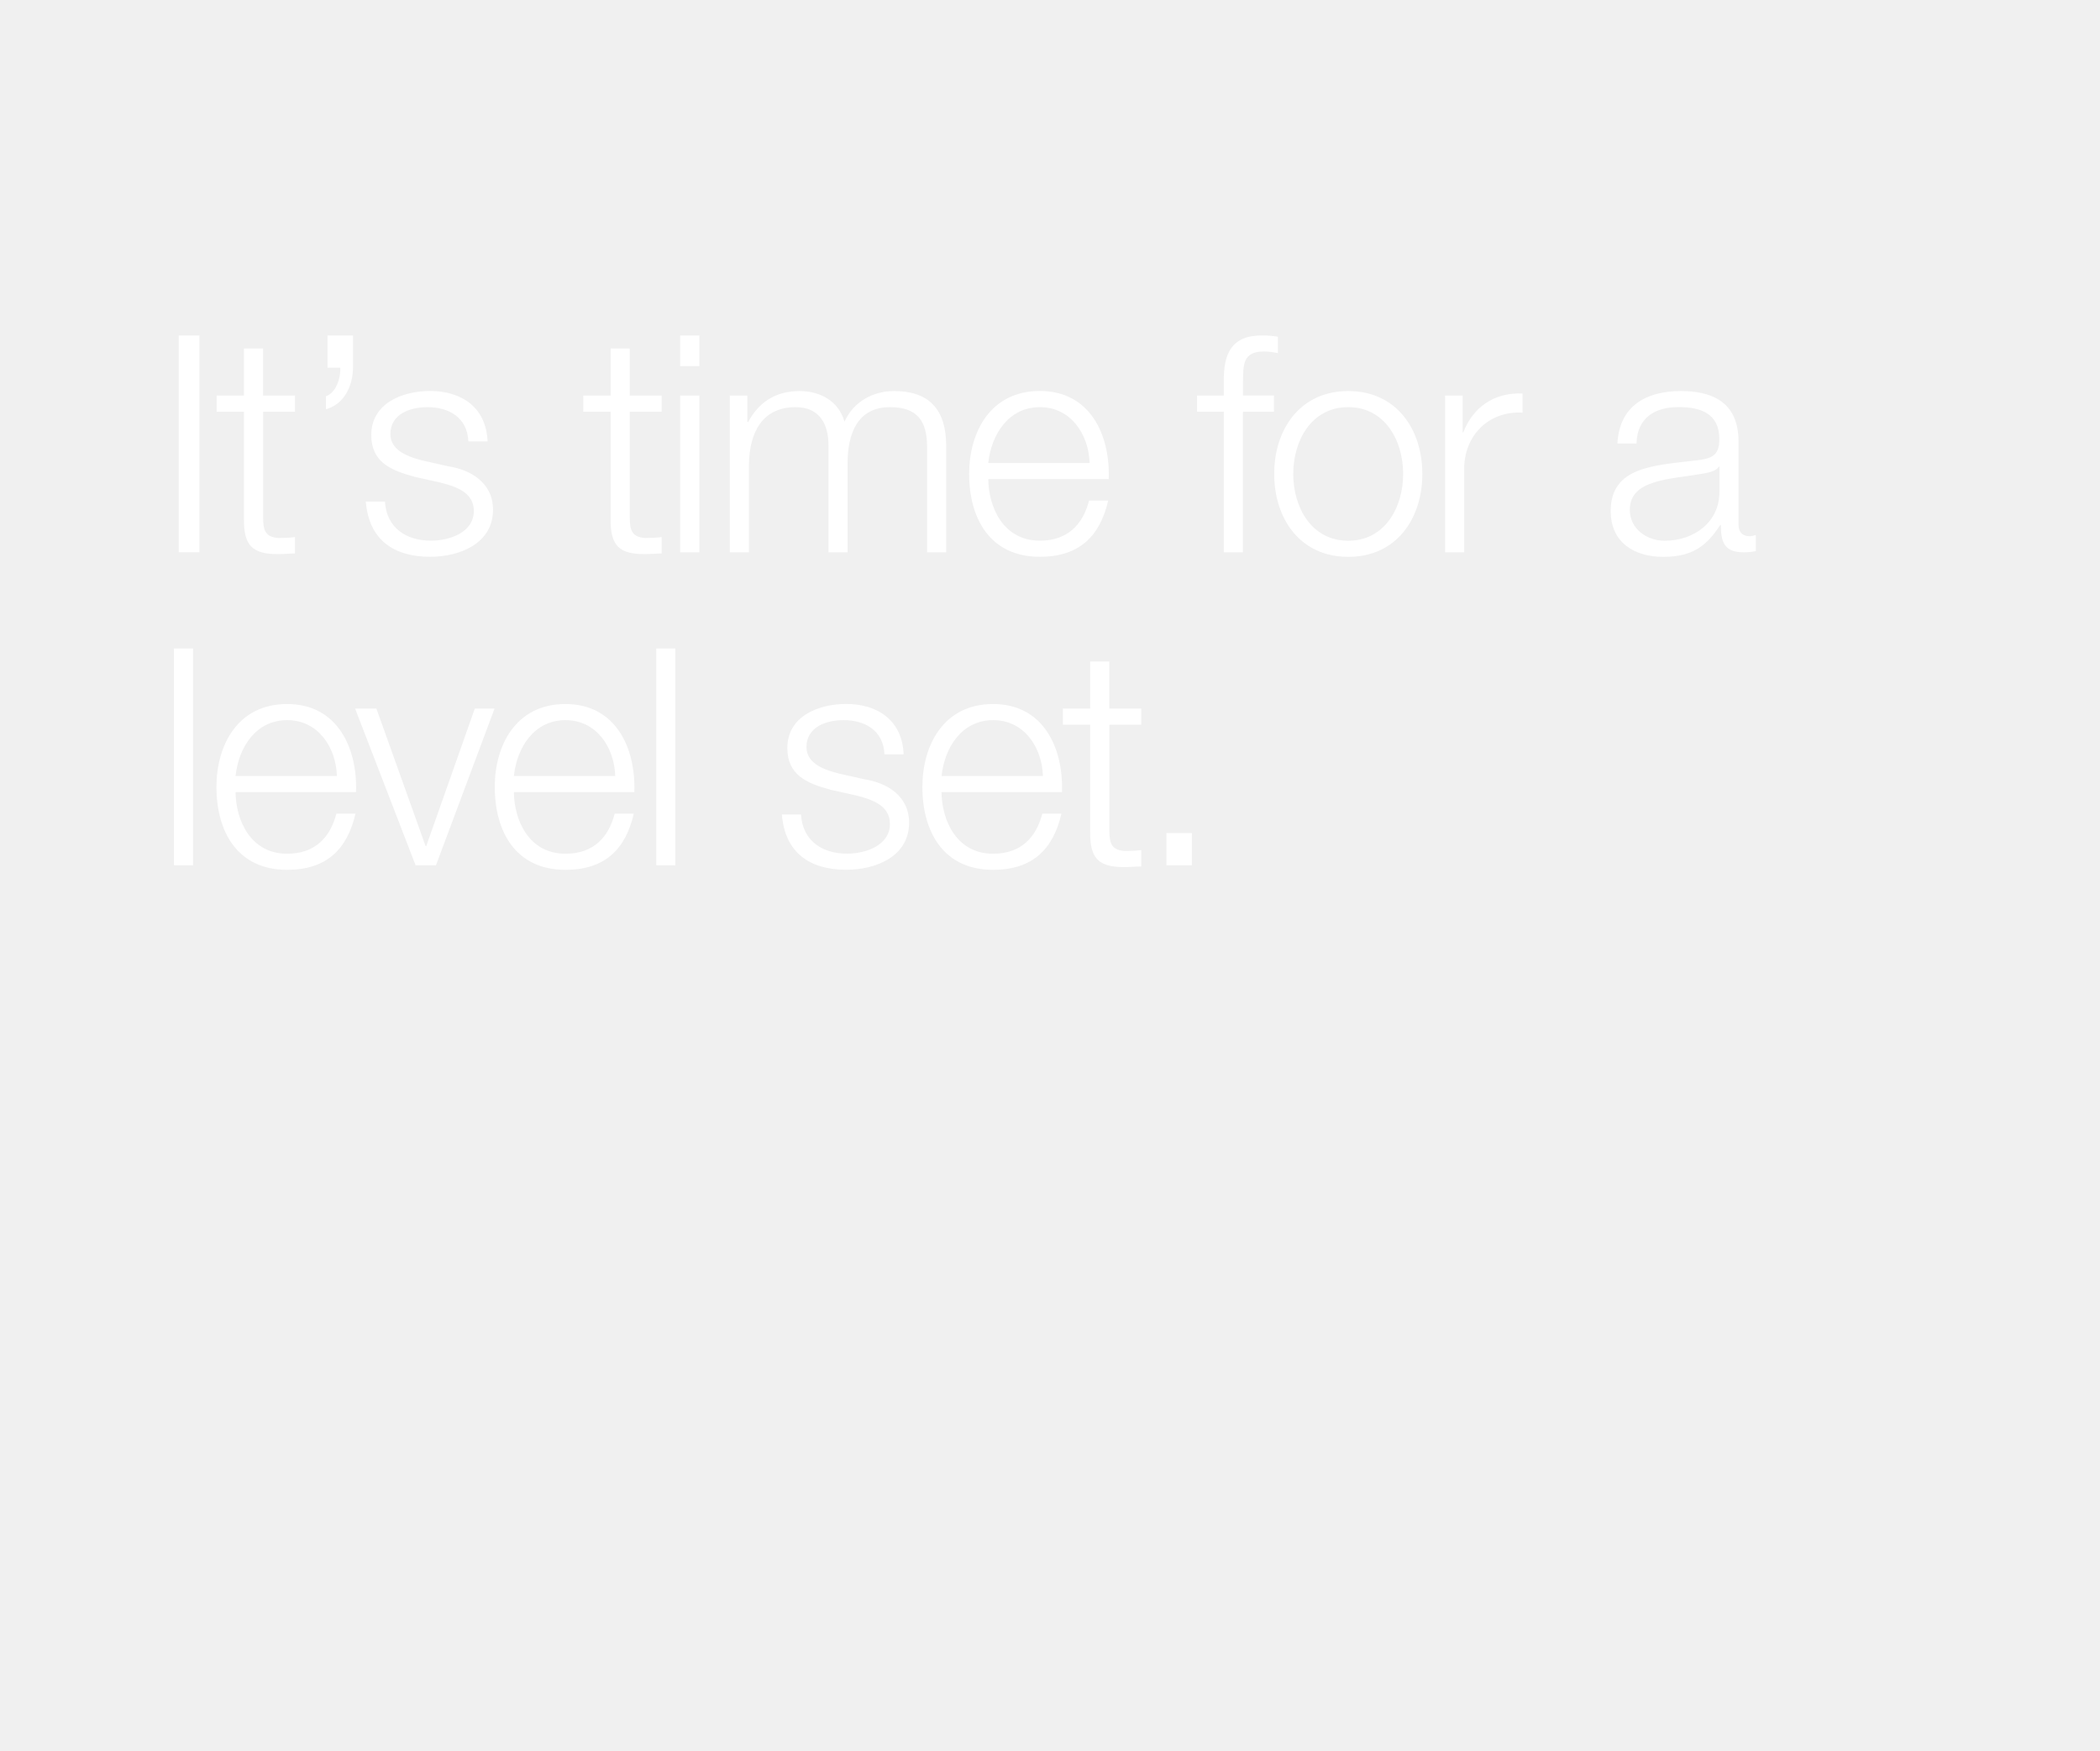
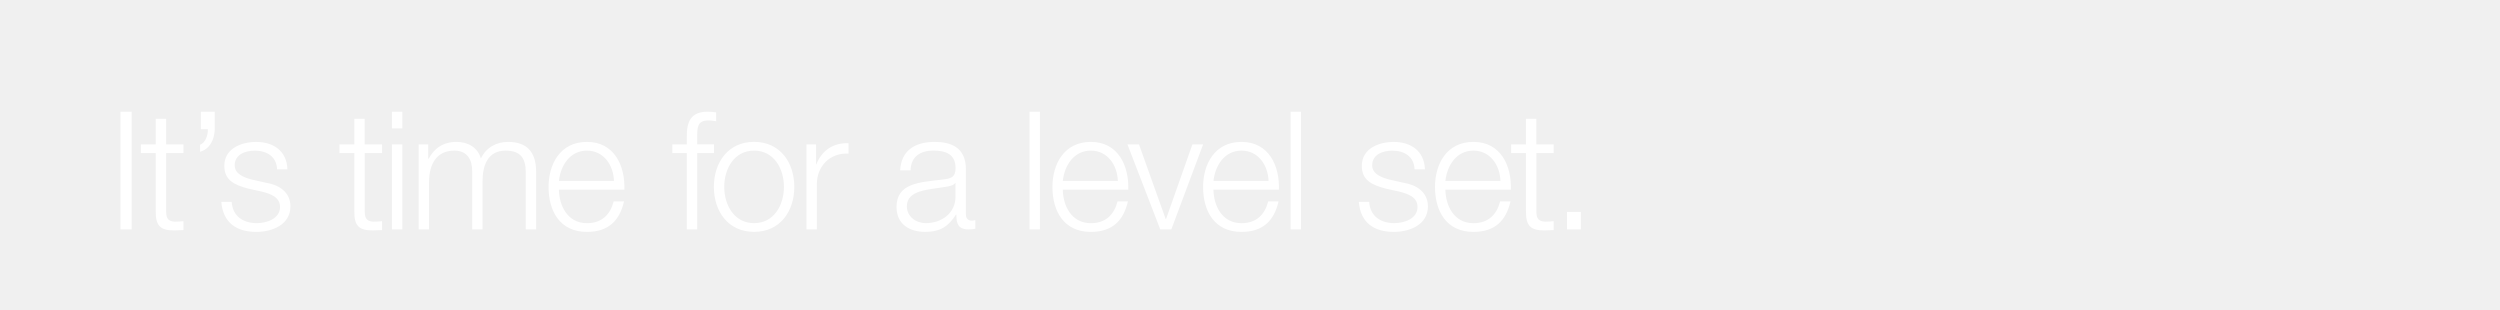
- <svg xmlns="http://www.w3.org/2000/svg" id="Layer_1" viewBox="0 0 300 250">
+ <svg xmlns="http://www.w3.org/2000/svg" id="Layer_1" viewBox="0 0 728 90">
  <style>.st0{fill:#fff}</style>
-   <path class="st0" d="M25.54 47.91h2.95v30.96h-2.95V47.91zM37.59 56.5h4.55v2.3h-4.55v15.09c0 1.78.26 2.82 2.21 2.95.78 0 1.56-.04 2.34-.13v2.34c-.82 0-1.6.09-2.43.09-3.64 0-4.9-1.21-4.86-5.03V58.8h-3.9v-2.3h3.9v-6.72h2.73v6.72zM50.43 47.91v4.64c-.04 2.52-1.21 5.16-3.86 5.9v-1.86c1.47-.52 2.12-2.65 2.04-4.08h-1.82v-4.6h3.64zM66.91 63.05c-.13-3.38-2.73-4.9-5.85-4.9-2.43 0-5.29.95-5.29 3.86 0 2.43 2.78 3.3 4.64 3.77l3.64.82c3.12.48 6.38 2.3 6.38 6.2 0 4.86-4.81 6.72-8.98 6.72-5.2 0-8.76-2.43-9.19-7.89h2.73c.22 3.69 2.95 5.59 6.59 5.59 2.56 0 6.11-1.13 6.11-4.25 0-2.6-2.43-3.47-4.9-4.08l-3.51-.78c-3.56-.95-6.24-2.17-6.24-5.98 0-4.55 4.47-6.29 8.41-6.29 4.47 0 8.02 2.34 8.2 7.2h-2.74zM89.97 56.5h4.55v2.3h-4.55v15.09c0 1.78.26 2.82 2.21 2.95.78 0 1.56-.04 2.34-.13v2.34c-.82 0-1.6.09-2.43.09-3.64 0-4.9-1.21-4.86-5.03V58.8h-3.9v-2.3h3.9v-6.72h2.73v6.72zM97.17 47.91h2.73v4.38h-2.73v-4.38zm0 8.59h2.73v22.38h-2.73V56.5zM104.24 56.5h2.52v3.77h.13c1.43-2.69 3.77-4.42 7.33-4.42 2.95 0 5.59 1.43 6.42 4.38 1.34-2.95 4.16-4.38 7.11-4.38 4.9 0 7.42 2.56 7.42 7.85v15.18h-2.73V63.83c0-3.69-1.39-5.68-5.29-5.68-4.73 0-6.07 3.9-6.07 8.07v12.66h-2.73V63.7c.04-3.04-1.21-5.55-4.68-5.55-4.73 0-6.63 3.56-6.68 8.24v12.49h-2.73V56.5zM141.18 68.42c.04 3.99 2.12 8.8 7.37 8.8 3.99 0 6.16-2.34 7.03-5.72h2.73c-1.17 5.07-4.12 8.02-9.76 8.02-7.11 0-10.1-5.46-10.1-11.84 0-5.9 2.99-11.84 10.1-11.84 7.2 0 10.06 6.29 9.84 12.58h-17.21zm14.48-2.29c-.13-4.12-2.69-7.98-7.11-7.98-4.47 0-6.94 3.9-7.37 7.98h14.48zM181.98 58.8h-4.42v20.08h-2.73V58.8h-3.82v-2.3h3.82v-2.04c-.04-3.86 1.04-6.55 5.42-6.55.78 0 1.43.04 2.3.17v2.34c-.74-.13-1.34-.22-1.99-.22-3.04 0-2.95 1.91-2.99 4.34v1.95h4.42v2.31zM203.19 67.69c0 6.42-3.73 11.84-10.58 11.84s-10.58-5.42-10.58-11.84 3.73-11.84 10.58-11.84 10.58 5.42 10.58 11.84zm-18.44 0c0 4.77 2.6 9.54 7.85 9.54s7.85-4.77 7.85-9.54-2.6-9.54-7.85-9.54-7.85 4.77-7.85 9.54zM206.43 56.5h2.52v5.25h.09c1.39-3.6 4.42-5.72 8.46-5.55v2.73c-4.94-.26-8.33 3.38-8.33 8.02v11.93h-2.73V56.5zM231.06 63.35c.26-5.25 3.95-7.5 9.06-7.5 3.95 0 8.24 1.21 8.24 7.2v11.88c0 1.04.52 1.65 1.6 1.65.3 0 .65-.09.87-.17v2.3c-.61.13-1.04.17-1.78.17-2.78 0-3.21-1.56-3.21-3.9h-.09c-1.91 2.91-3.86 4.55-8.15 4.55-4.12 0-7.5-2.04-7.5-6.55 0-6.29 6.11-6.5 12.01-7.2 2.25-.26 3.51-.56 3.51-3.04 0-3.69-2.64-4.6-5.85-4.6-3.38 0-5.9 1.56-5.98 5.2h-2.73zm14.57 3.3h-.09c-.35.65-1.56.87-2.3 1-4.64.82-10.41.78-10.41 5.16 0 2.73 2.43 4.42 4.99 4.42 4.16 0 7.85-2.65 7.81-7.02v-3.56z" />
-   <g>
-     <path class="st0" d="M24.85 92.62h2.73v30.96h-2.73V92.62zM33.65 113.13c.04 3.99 2.12 8.8 7.37 8.8 3.99 0 6.16-2.34 7.03-5.72h2.73c-1.17 5.07-4.12 8.02-9.76 8.02-7.11 0-10.1-5.46-10.1-11.84 0-5.9 2.99-11.84 10.1-11.84 7.2 0 10.06 6.29 9.84 12.58H33.65zm14.48-2.3c-.13-4.12-2.69-7.98-7.11-7.98-4.47 0-6.94 3.9-7.37 7.98h14.48zM50.73 101.2h3.04l7.03 19.64h.09l6.94-19.64h2.82l-8.37 22.38h-2.91l-8.64-22.38zM73.41 113.13c.04 3.99 2.12 8.8 7.37 8.8 3.99 0 6.16-2.34 7.03-5.72h2.73c-1.17 5.07-4.12 8.02-9.76 8.02-7.11 0-10.1-5.46-10.1-11.84 0-5.9 2.99-11.84 10.1-11.84 7.2 0 10.06 6.29 9.84 12.58H73.41zm14.48-2.3c-.13-4.12-2.69-7.98-7.11-7.98-4.47 0-6.94 3.9-7.37 7.98h14.48zM93.75 92.62h2.73v30.96h-2.73V92.62zM126.35 107.75c-.13-3.38-2.73-4.9-5.85-4.9-2.43 0-5.29.95-5.29 3.86 0 2.43 2.78 3.3 4.64 3.77l3.64.82c3.12.48 6.38 2.3 6.38 6.2 0 4.86-4.81 6.72-8.98 6.72-5.2 0-8.76-2.43-9.19-7.89h2.73c.22 3.69 2.95 5.59 6.59 5.59 2.56 0 6.11-1.13 6.11-4.25 0-2.6-2.43-3.47-4.9-4.08l-3.51-.78c-3.56-.95-6.24-2.17-6.24-5.98 0-4.55 4.47-6.29 8.41-6.29 4.47 0 8.02 2.34 8.2 7.2h-2.74zM134.5 113.13c.04 3.99 2.12 8.8 7.37 8.8 3.99 0 6.16-2.34 7.03-5.72h2.73c-1.17 5.07-4.12 8.02-9.76 8.02-7.11 0-10.1-5.46-10.1-11.84 0-5.9 2.99-11.84 10.1-11.84 7.2 0 10.06 6.29 9.84 12.58H134.5zm14.49-2.3c-.13-4.12-2.69-7.98-7.11-7.98-4.47 0-6.94 3.9-7.37 7.98h14.48zM158.48 101.2h4.55v2.3h-4.55v15.09c0 1.78.26 2.82 2.21 2.95.78 0 1.56-.04 2.34-.13v2.34c-.82 0-1.6.09-2.43.09-3.64 0-4.9-1.21-4.86-5.03V103.5h-3.9v-2.3h3.9v-6.72h2.73v6.72zM166.63 123.58v-4.6h3.64v4.6h-3.64z" />
-   </g>
+   <path class="st0" d="M35.08 32.53h3.26V66.8h-3.26V32.53zM48.38 42.04h5.04v2.54h-5.04v16.71c0 1.97.29 3.12 2.45 3.26.86 0 1.73-.05 2.59-.14V67c-.91 0-1.78.1-2.69.1-4.03 0-5.42-1.34-5.38-5.57V44.58h-4.32v-2.54h4.32V34.6h3.02v7.44zM62.53 32.53v5.14c-.05 2.78-1.34 5.71-4.27 6.53v-2.06c1.63-.58 2.35-2.93 2.26-4.51H58.5v-5.09h4.03zM80.68 49.29c-.14-3.74-3.02-5.42-6.48-5.42-2.69 0-5.86 1.06-5.86 4.27 0 2.69 3.07 3.65 5.14 4.18l4.03.91c3.46.53 7.06 2.54 7.06 6.86 0 5.38-5.33 7.44-9.94 7.44-5.76 0-9.7-2.69-10.18-8.74h3.02c.24 4.08 3.26 6.19 7.3 6.19 2.83 0 6.77-1.25 6.77-4.7 0-2.88-2.69-3.84-5.42-4.51l-3.89-.86c-3.94-1.06-6.91-2.4-6.91-6.62 0-5.04 4.94-6.96 9.31-6.96 4.94 0 8.88 2.59 9.07 7.97h-3.02zM106.21 42.04h5.04v2.54h-5.04v16.71c0 1.97.29 3.12 2.45 3.26.86 0 1.73-.05 2.59-.14V67c-.91 0-1.78.1-2.69.1-4.03 0-5.42-1.34-5.38-5.57V44.58h-4.32v-2.54h4.32V34.6h3.02v7.44zM114.13 32.53h3.02v4.85h-3.02v-4.85zm0 9.51h3.02v24.77h-3.02V42.04zM121.91 42.04h2.78v4.18h.14c1.58-2.98 4.18-4.9 8.11-4.9 3.26 0 6.19 1.58 7.1 4.85 1.49-3.26 4.61-4.85 7.87-4.85 5.42 0 8.21 2.83 8.21 8.69v16.8h-3.02V50.15c0-4.08-1.54-6.29-5.86-6.29-5.23 0-6.72 4.32-6.72 8.93v14.02h-3.02V50c.05-3.36-1.34-6.14-5.18-6.14-5.23 0-7.34 3.94-7.39 9.12v13.83h-3.02V42.04zM162.76 55.24c.05 4.42 2.35 9.75 8.16 9.75 4.42 0 6.82-2.59 7.78-6.34h3.02c-1.3 5.62-4.56 8.88-10.8 8.88-7.87 0-11.18-6.05-11.18-13.1 0-6.53 3.31-13.11 11.18-13.11 7.97 0 11.14 6.96 10.9 13.92h-19.06zm16.03-2.55c-.14-4.56-2.98-8.83-7.87-8.83-4.94 0-7.68 4.32-8.16 8.83h16.03zM207.93 44.58h-4.9v22.23H200V44.58h-4.22v-2.54H200v-2.26c-.05-4.27 1.15-7.25 6-7.25.86 0 1.58.05 2.54.19v2.59c-.82-.14-1.49-.24-2.21-.24-3.36 0-3.26 2.11-3.31 4.8v2.16h4.9v2.55zM231.3 54.42c0 7.1-4.13 13.1-11.71 13.1-7.58 0-11.71-6-11.71-13.1s4.13-13.11 11.71-13.11c7.58.01 11.71 6.01 11.71 13.11zm-20.4 0c0 5.28 2.88 10.56 8.69 10.56s8.69-5.28 8.69-10.56-2.88-10.56-8.69-10.56-8.69 5.28-8.69 10.56zM234.85 42.04h2.78v5.81h.1c1.54-3.98 4.9-6.34 9.36-6.14v3.02c-5.47-.29-9.22 3.74-9.22 8.88v13.2h-3.02V42.04zM262.12 49.62c.29-5.81 4.37-8.3 10.03-8.3 4.37 0 9.12 1.34 9.12 7.97v13.15c0 1.15.58 1.82 1.78 1.82.34 0 .72-.1.96-.19v2.54c-.67.14-1.15.19-1.97.19-3.07 0-3.55-1.73-3.55-4.32h-.1c-2.11 3.22-4.27 5.04-9.02 5.04-4.56 0-8.3-2.26-8.3-7.25 0-6.96 6.77-7.2 13.3-7.97 2.5-.29 3.89-.62 3.89-3.36 0-4.08-2.93-5.09-6.48-5.09-3.74 0-6.53 1.73-6.62 5.76h-3.04zm16.12 3.65h-.1c-.38.72-1.73.96-2.54 1.1-5.14.91-11.52.86-11.52 5.71 0 3.02 2.69 4.9 5.52 4.9 4.61 0 8.69-2.93 8.64-7.78v-3.93zM299.8 32.53h3.02V66.8h-3.02V32.53zM309.49 55.24c.05 4.42 2.35 9.75 8.16 9.75 4.42 0 6.82-2.59 7.78-6.34h3.02c-1.3 5.62-4.56 8.88-10.8 8.88-7.87 0-11.18-6.05-11.18-13.1 0-6.53 3.31-13.11 11.18-13.11 7.97 0 11.14 6.96 10.9 13.92h-19.06zm16.03-2.55c-.14-4.56-2.98-8.83-7.87-8.83-4.94 0-7.68 4.32-8.16 8.83h16.03zM328.31 42.04h3.36l7.78 21.75h.1l7.68-21.75h3.12l-9.26 24.77h-3.22l-9.56-24.77zM353.36 55.24c.05 4.42 2.35 9.75 8.16 9.75 4.42 0 6.82-2.59 7.78-6.34h3.02c-1.3 5.62-4.56 8.88-10.8 8.88-7.87 0-11.18-6.05-11.18-13.1 0-6.53 3.31-13.11 11.18-13.11 7.97 0 11.14 6.96 10.9 13.92h-19.06zm16.04-2.55c-.14-4.56-2.98-8.83-7.87-8.83-4.94 0-7.68 4.32-8.16 8.83h16.03zM375.83 32.53h3.02V66.8h-3.02V32.53zM411.92 49.29c-.14-3.74-3.02-5.42-6.48-5.42-2.69 0-5.86 1.06-5.86 4.27 0 2.69 3.07 3.65 5.14 4.18l4.03.91c3.46.53 7.06 2.54 7.06 6.86 0 5.38-5.33 7.44-9.94 7.44-5.76 0-9.7-2.69-10.18-8.74h3.02c.24 4.08 3.26 6.19 7.3 6.19 2.83 0 6.77-1.25 6.77-4.7 0-2.88-2.69-3.84-5.42-4.51l-3.89-.86c-3.94-1.06-6.91-2.4-6.91-6.62 0-5.04 4.94-6.96 9.31-6.96 4.94 0 8.88 2.59 9.07 7.97h-3.02zM420.9 55.24c.05 4.42 2.35 9.75 8.16 9.75 4.42 0 6.82-2.59 7.78-6.34h3.02c-1.3 5.62-4.56 8.88-10.8 8.88-7.87 0-11.19-6.05-11.19-13.1 0-6.53 3.31-13.11 11.19-13.11 7.97 0 11.14 6.96 10.9 13.92H420.9zm16.03-2.55c-.14-4.56-2.98-8.83-7.87-8.83-4.94 0-7.68 4.32-8.16 8.83h16.03zM447.39 42.04h5.04v2.54h-5.04v16.71c0 1.97.29 3.12 2.45 3.26.86 0 1.73-.05 2.59-.14V67c-.91 0-1.78.1-2.69.1-4.03 0-5.42-1.34-5.38-5.57V44.58h-4.32v-2.54h4.32V34.6h3.02v7.44zM456.32 66.81v-5.09h4.03v5.09h-4.03z" />
</svg>
